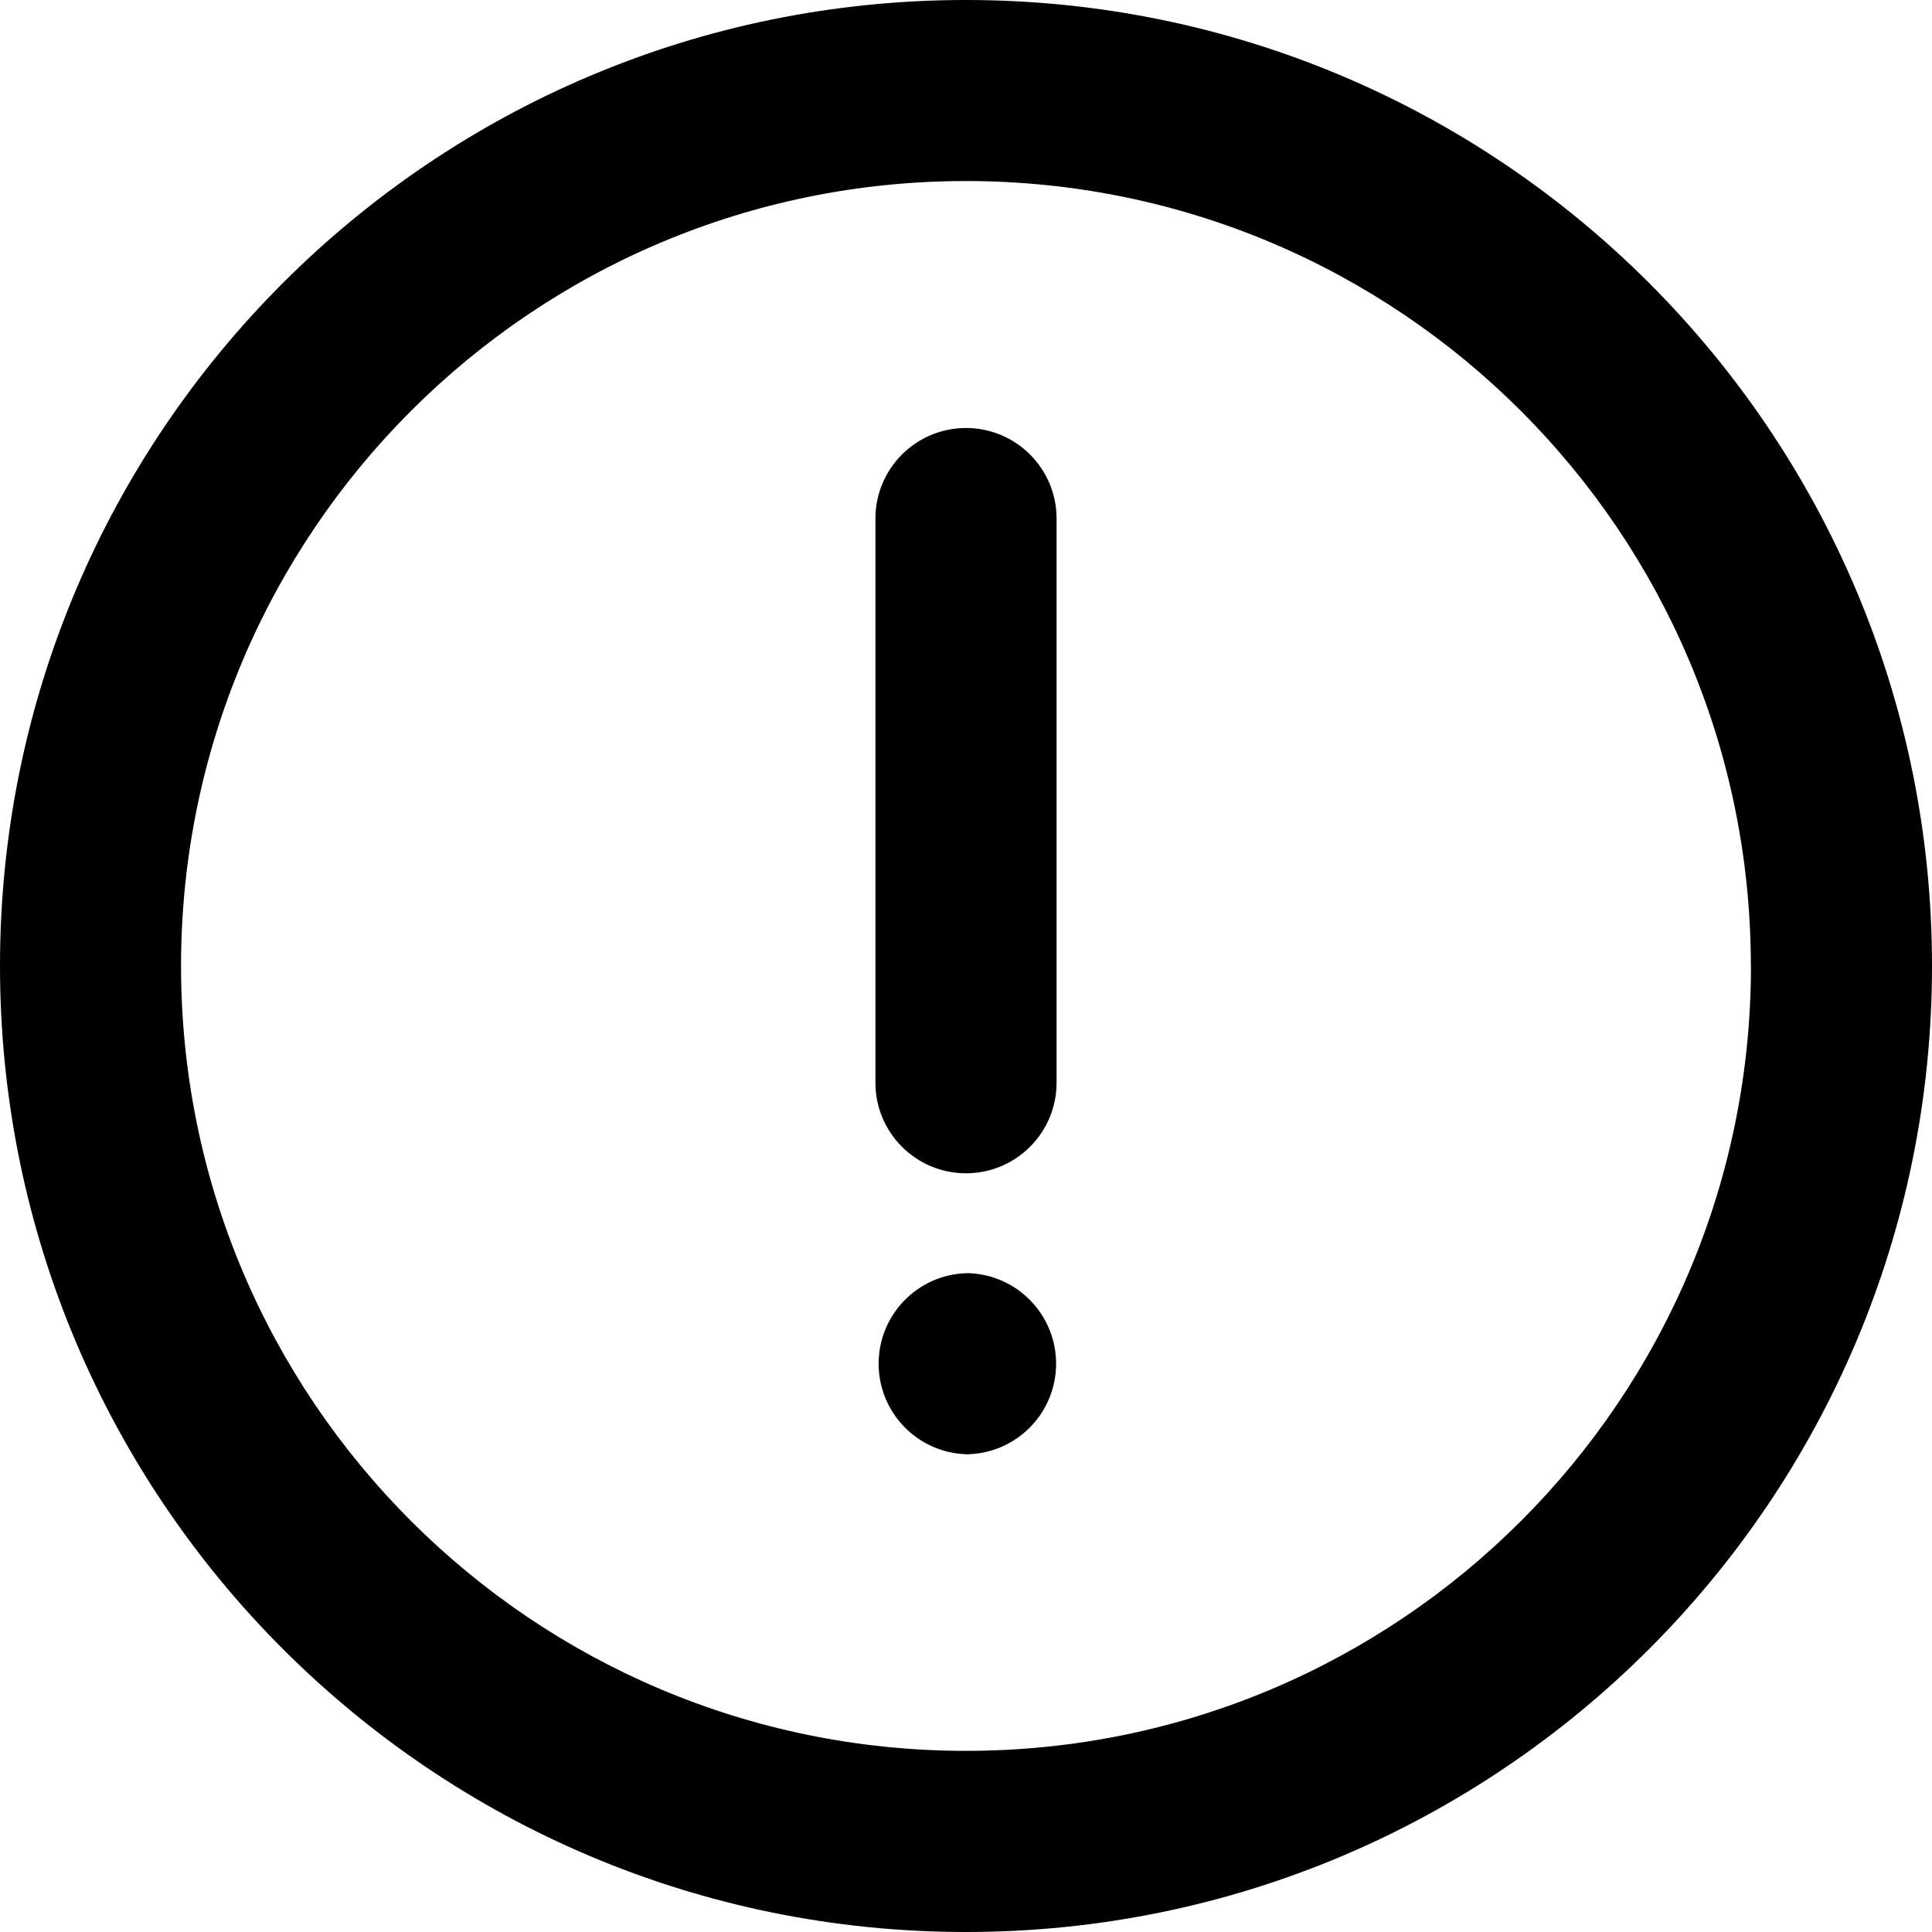
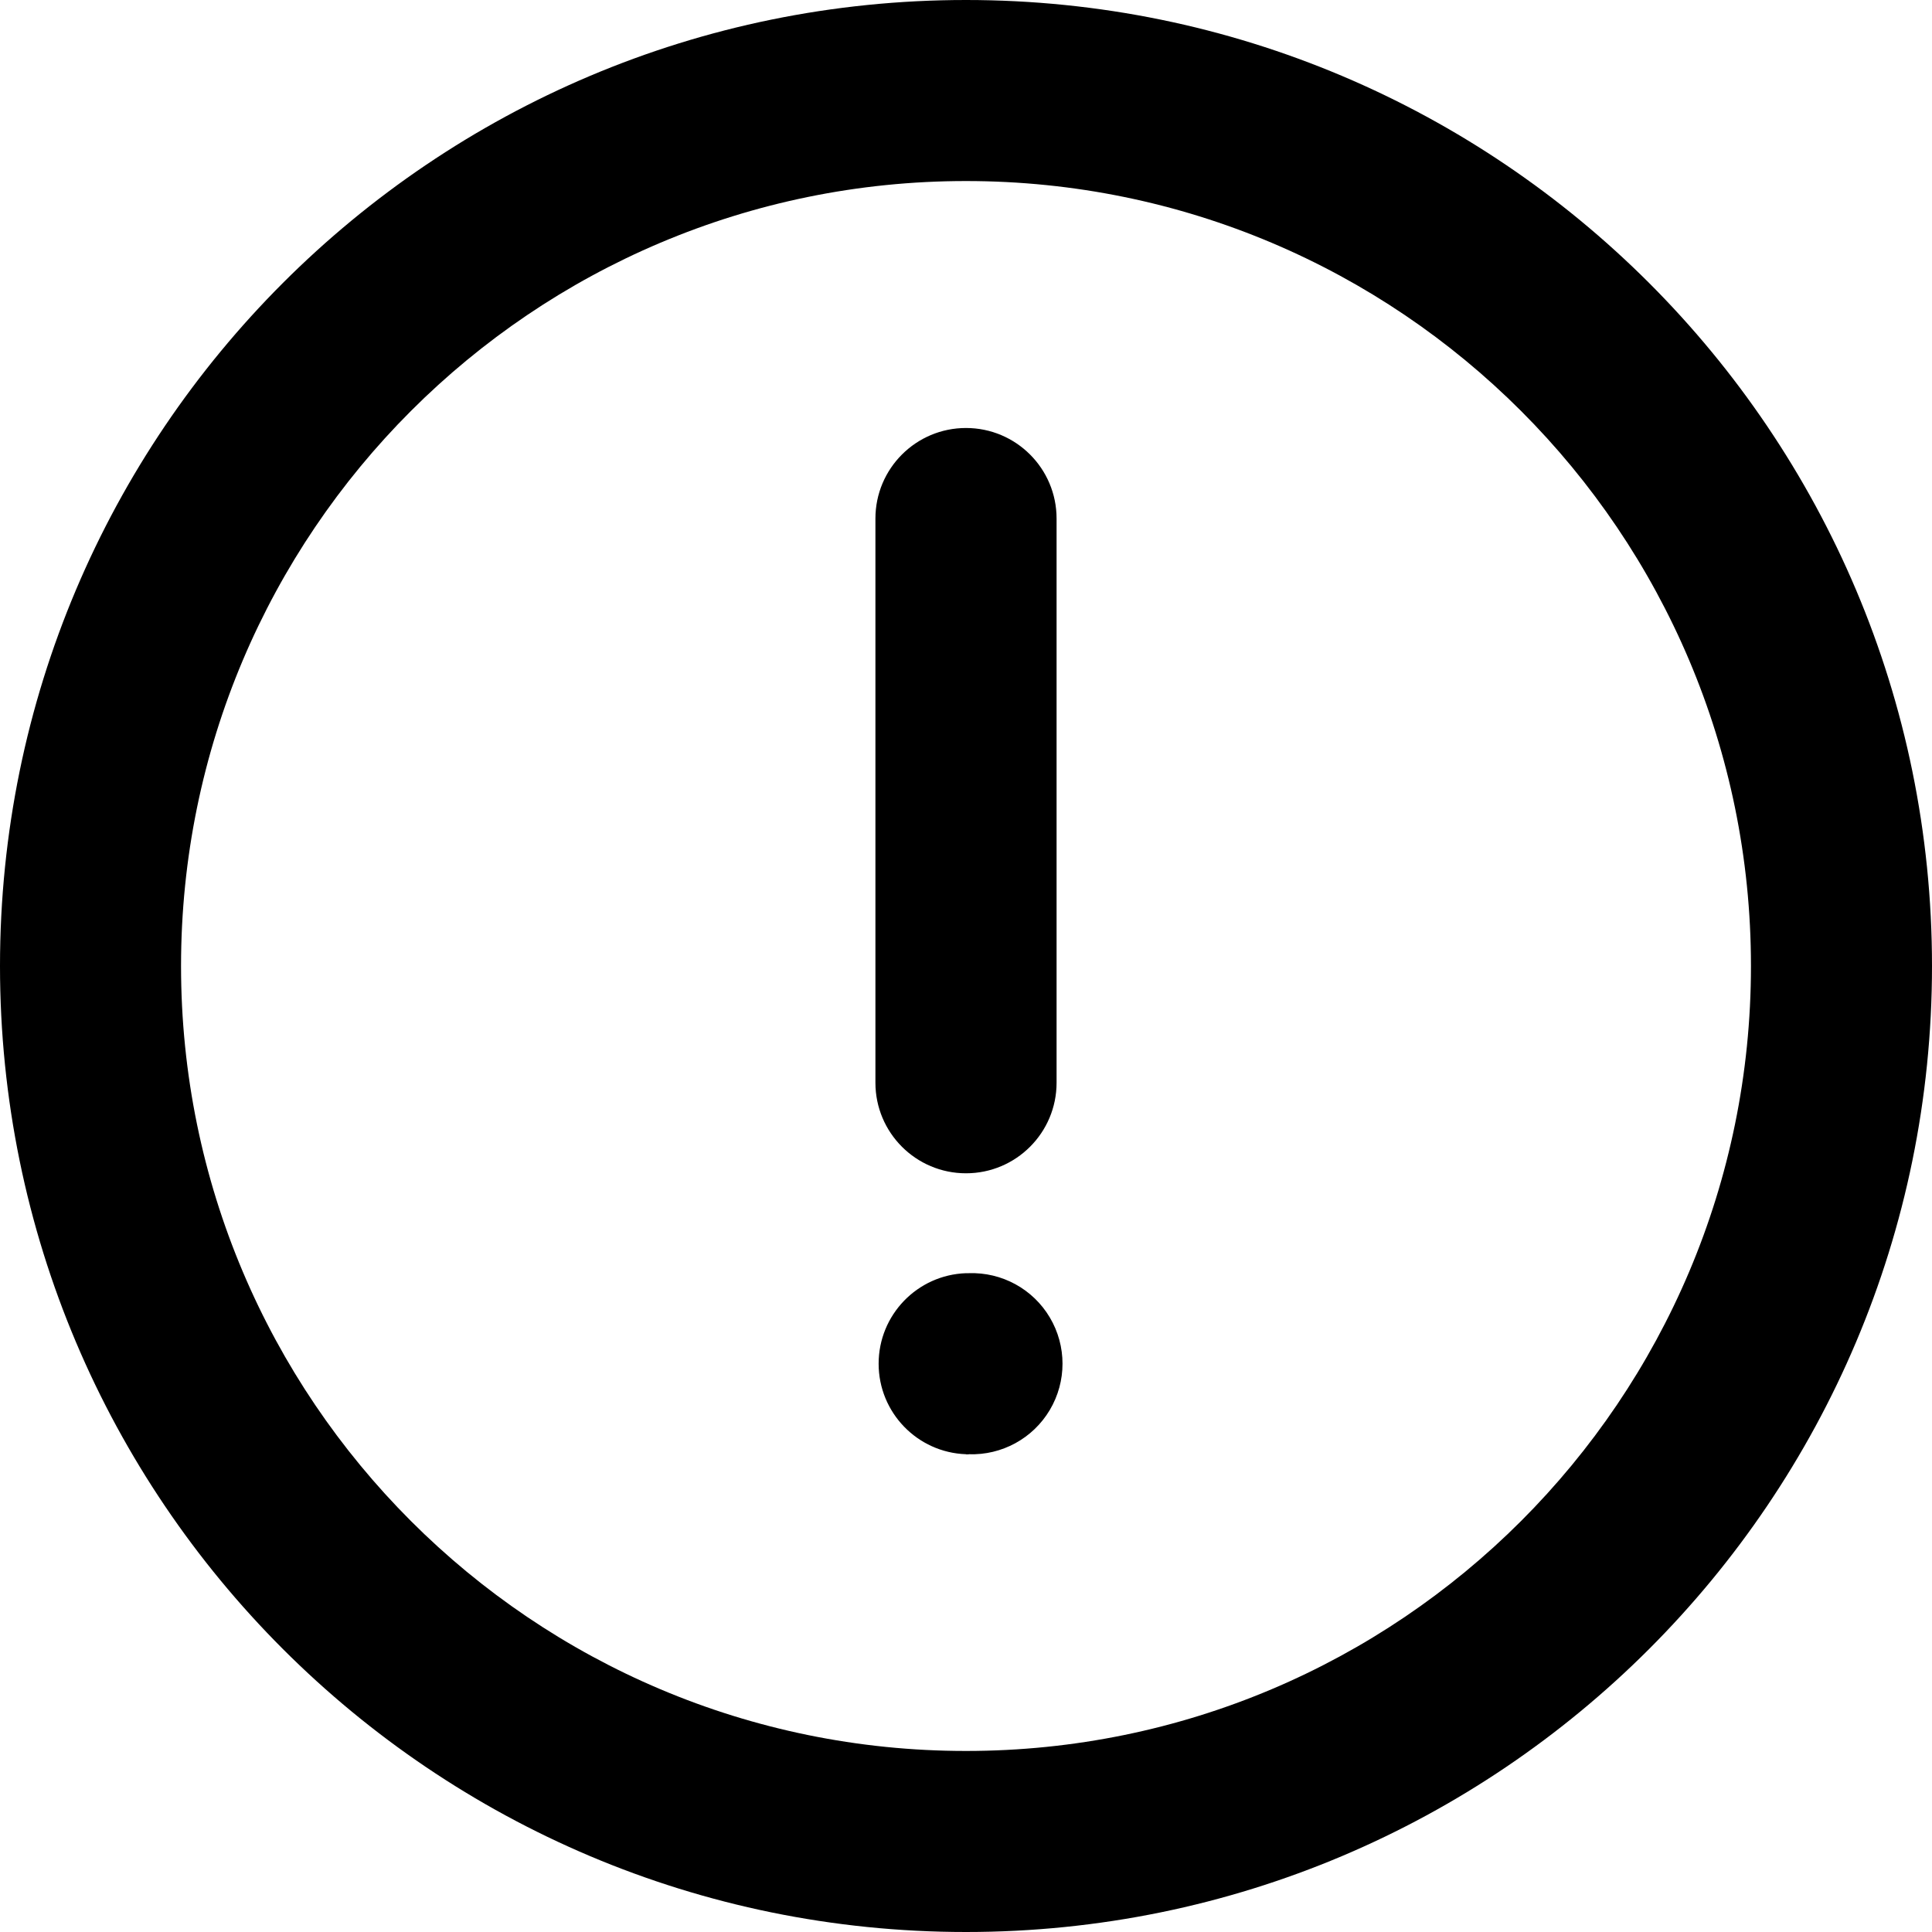
<svg xmlns="http://www.w3.org/2000/svg" width="16" height="16" viewBox="0 0 17 17" fill="none">
-   <path d="M7.703 9.527a.797.797 0 1 0 1.594 0H7.703Zm1.594-4.964a.797.797 0 0 0-1.594 0h1.594Zm-.797 6.64a.797.797 0 0 0 0 1.593v-1.593Zm.024 1.593a.797.797 0 0 0 0-1.593v1.593ZM15.407 8.5A6.907 6.907 0 0 1 8.5 15.406V17A8.5 8.5 0 0 0 17 8.5h-1.594ZM8.5 15.406A6.907 6.907 0 0 1 1.593 8.5H0A8.5 8.5 0 0 0 8.5 17v-1.594ZM1.593 8.5A6.907 6.907 0 0 1 8.5 1.593V0A8.5 8.5 0 0 0 0 8.5h1.593ZM8.5 1.593A6.907 6.907 0 0 1 15.406 8.5H17A8.5 8.5 0 0 0 8.5 0v1.593Zm.797 7.934V4.563H7.703v4.964h1.594Zm-.797 3.27h.024v-1.594H8.5v1.593Z" fill="#000" />
+   <path d="M7.703 9.527a.797.797 0 0 0 1.594 0H7.703Zm1.594-4.964a.797.797 0 1 0-1.594 0h1.594Zm-.797 6.64a.797.797 0 0 0 0 1.593v-1.593Zm.024 1.593a.797.797 0 1 0 0-1.593v1.593ZM15.407 8.5A6.907 6.907 0 0 1 8.5 15.407V17A8.5 8.5 0 0 0 17 8.5h-1.593ZM8.5 15.407A6.907 6.907 0 0 1 1.593 8.5H0A8.5 8.5 0 0 0 8.5 17v-1.593ZM1.593 8.5A6.907 6.907 0 0 1 8.5 1.593V0A8.5 8.5 0 0 0 0 8.5h1.593ZM8.5 1.593A6.907 6.907 0 0 1 15.407 8.5H17A8.5 8.5 0 0 0 8.5 0v1.593Zm.797 7.934V4.563H7.703v4.964h1.594Zm-.797 3.27h.024v-1.594H8.5v1.593Z" fill="#000" />
</svg>
